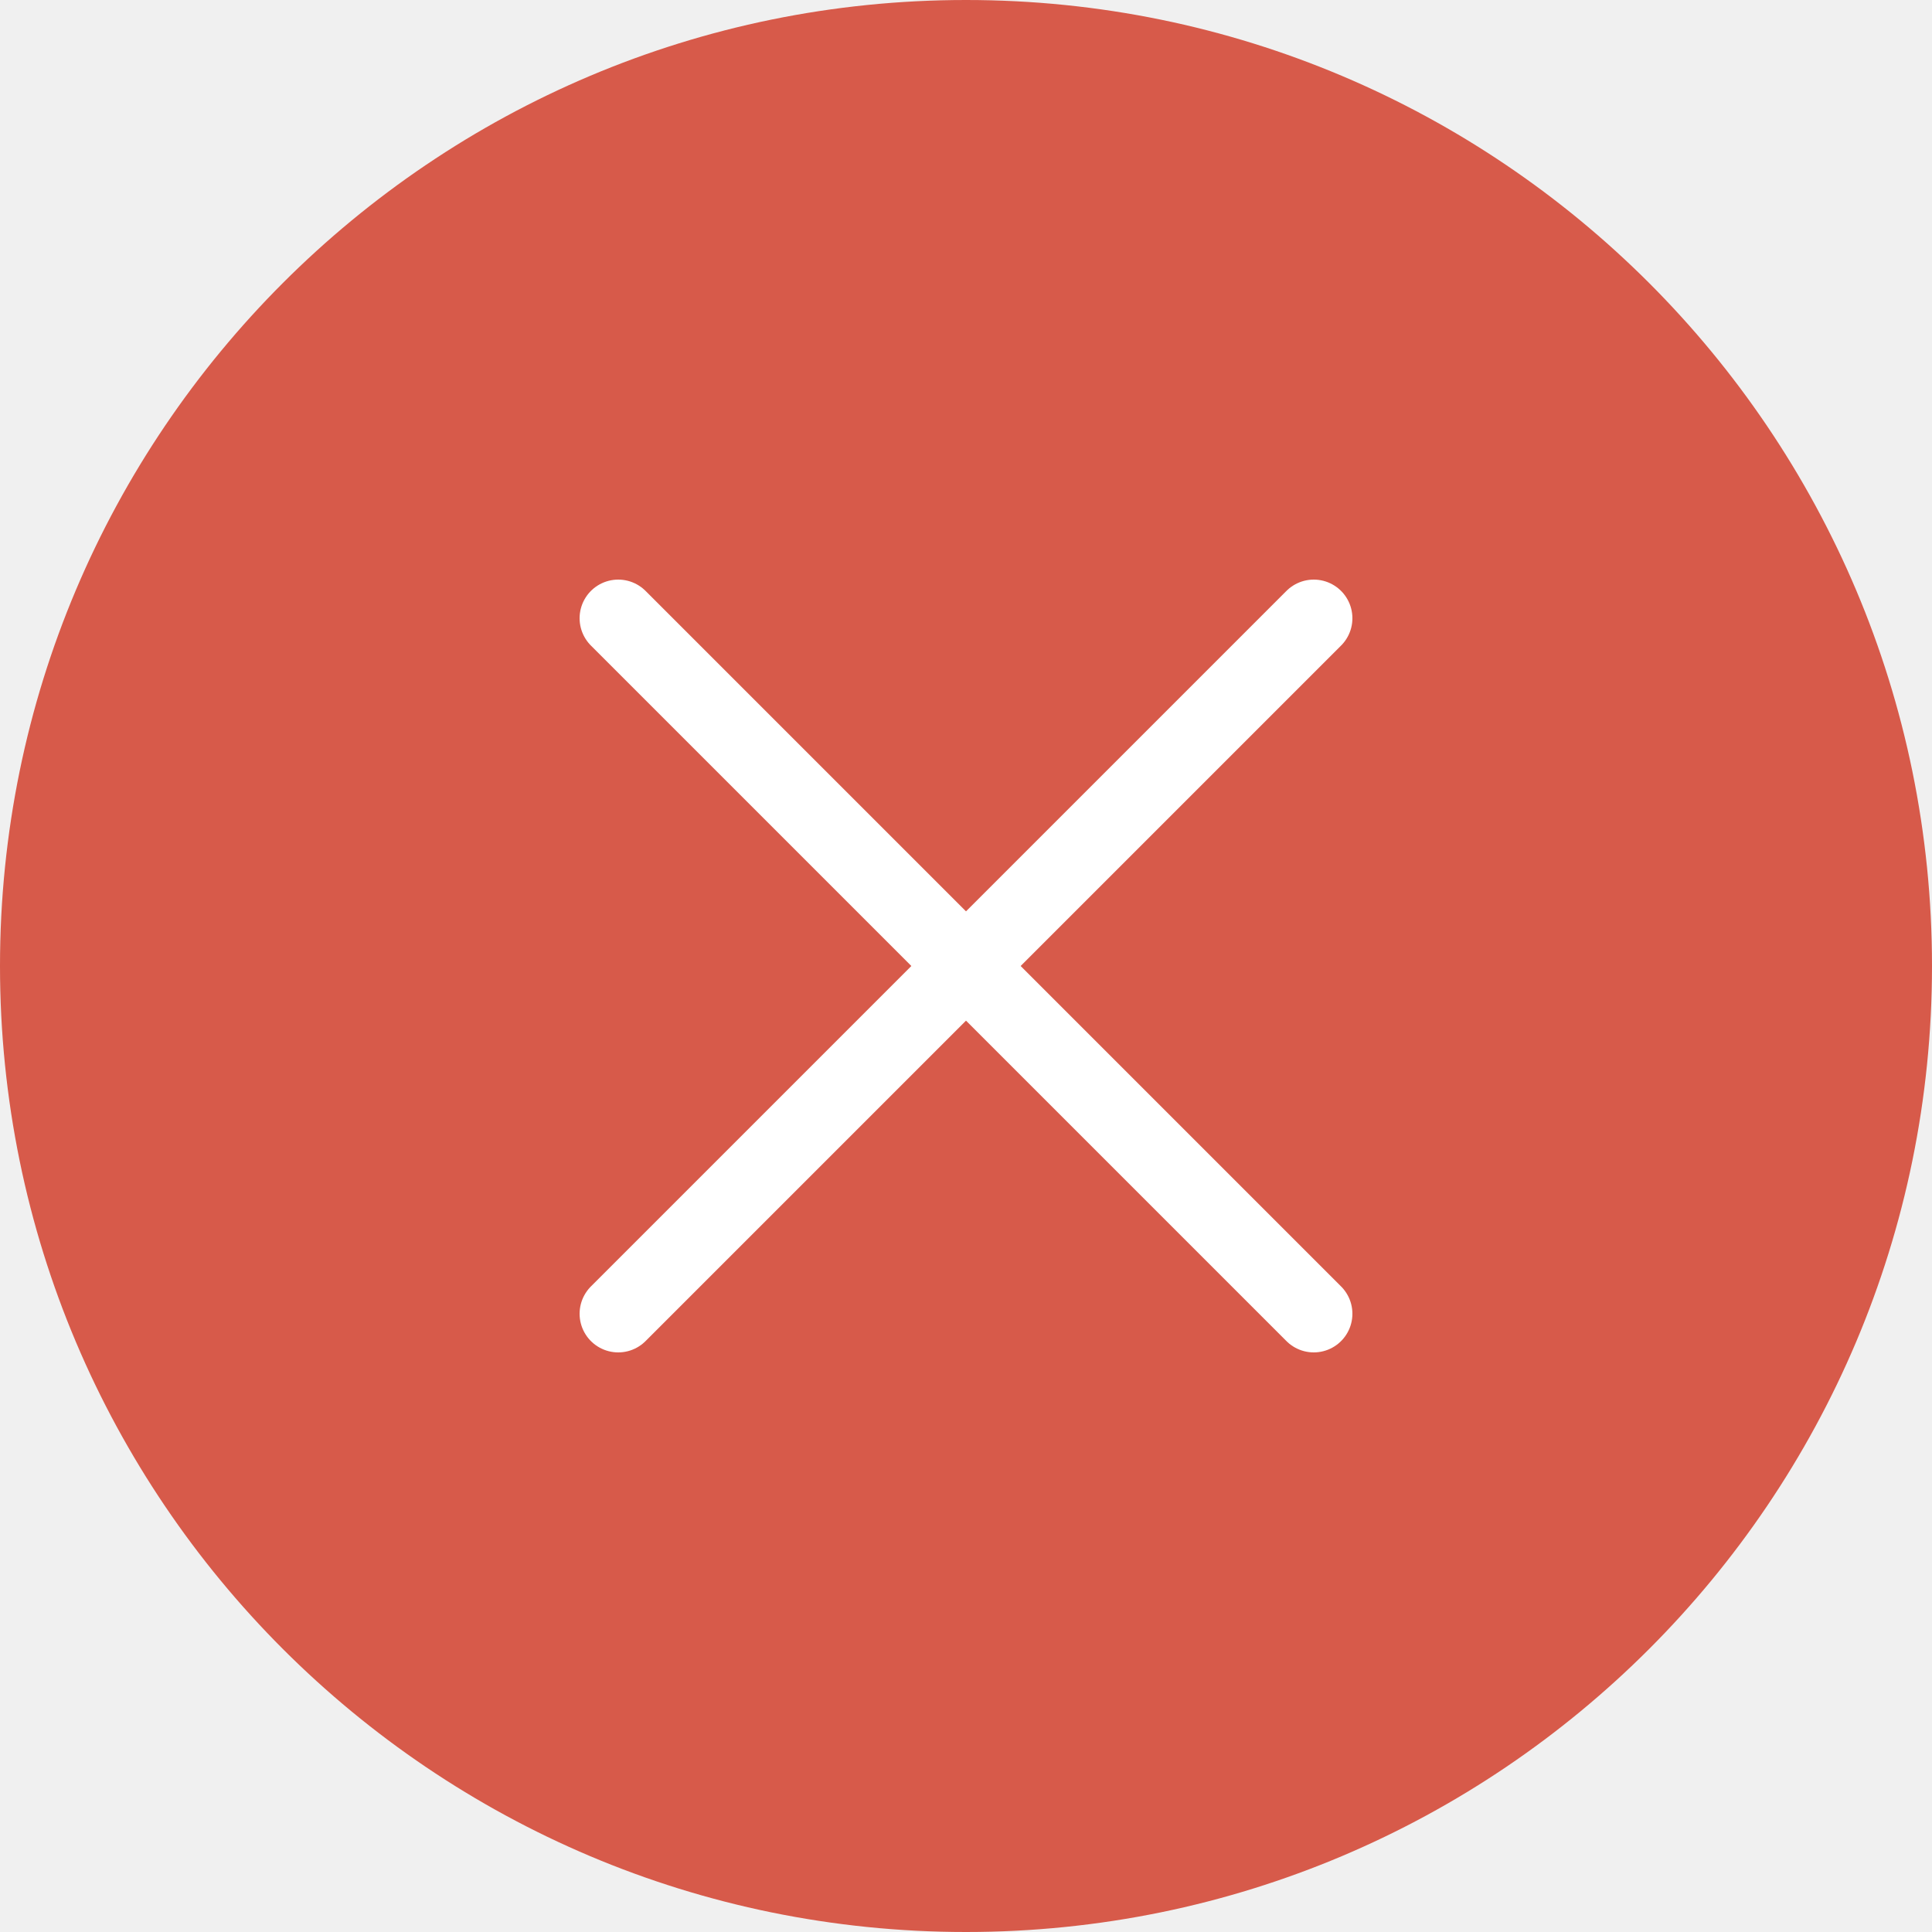
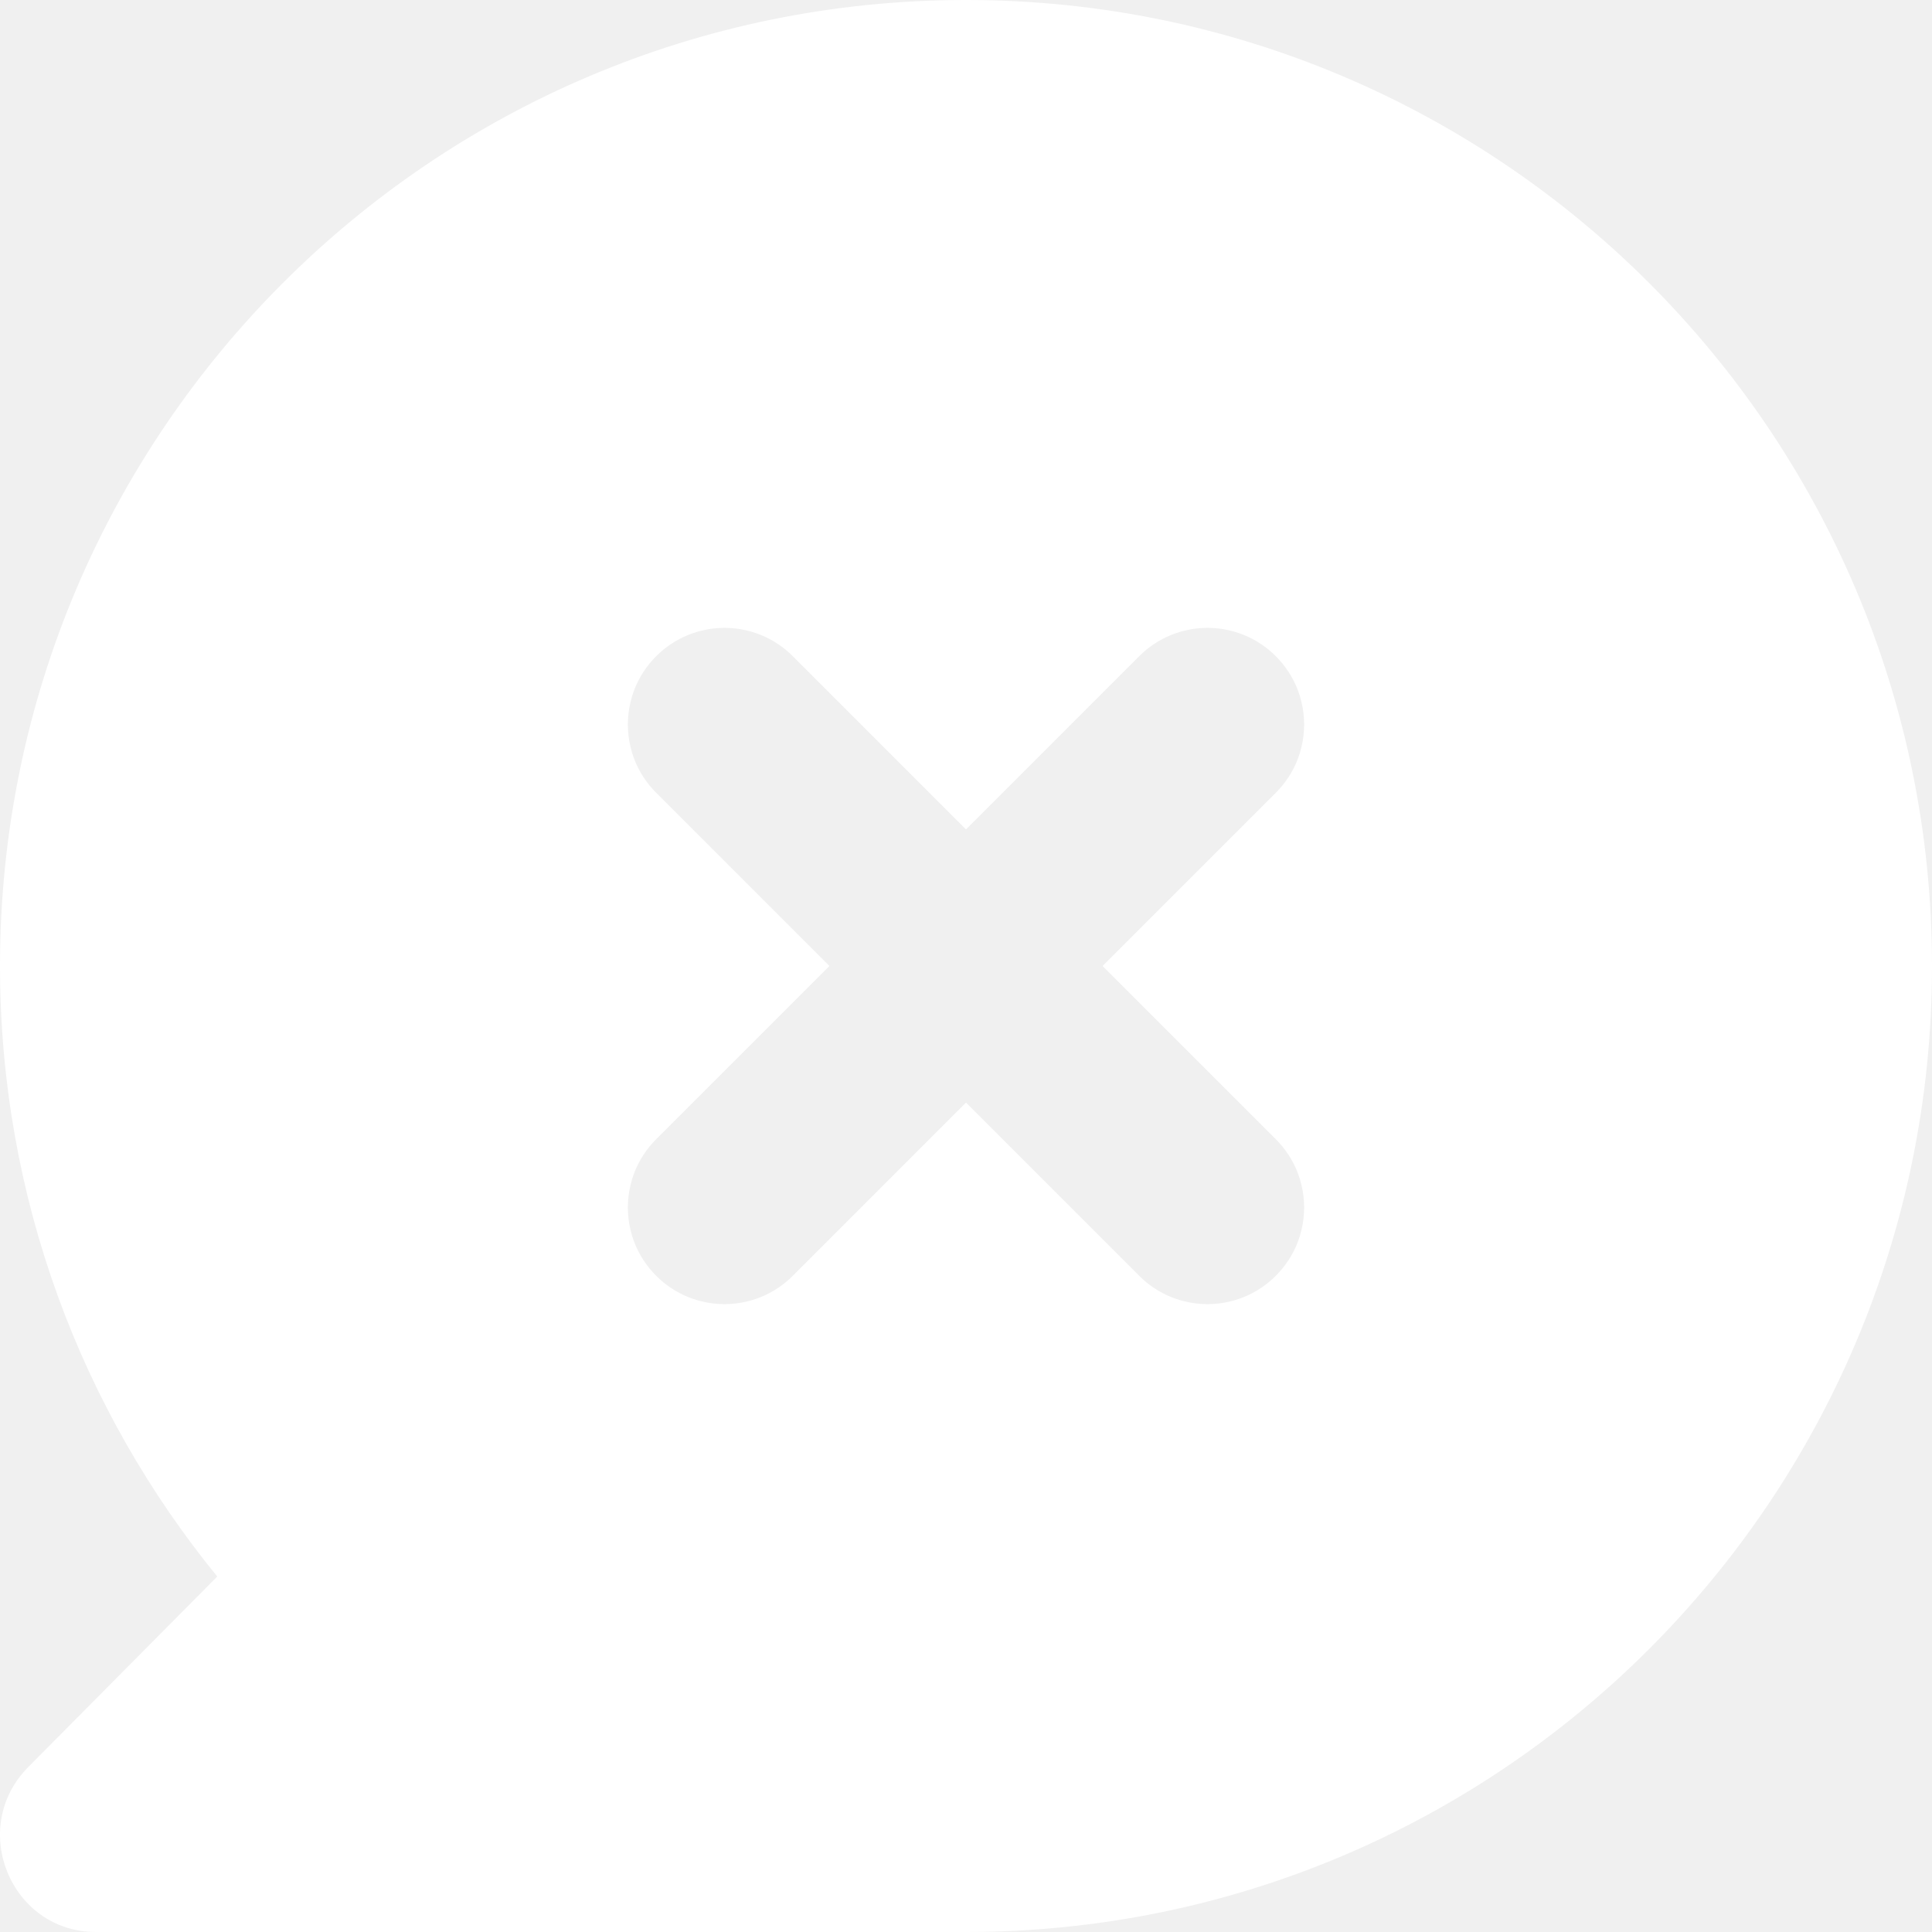
- <svg xmlns="http://www.w3.org/2000/svg" version="1.1" id="Capa_1" viewBox="0 0 50 50" xml:space="preserve">
-   <circle style="fill:#D75A4A;" cx="25" cy="25" r="25" />
-   <polyline style="fill:none;stroke:#FFFFFF;stroke-width:2;stroke-linecap:round;stroke-miterlimit:10;" points="16,34 25,25 34,16   " />
-   <polyline style="fill:none;stroke:#FFFFFF;stroke-width:2;stroke-linecap:round;stroke-miterlimit:10;" points="16,16 25,25 34,34   " />
+ <svg xmlns="http://www.w3.org/2000/svg" width="20" height="20" viewBox="0 0 20 20" fill="none">
+   <path fill-rule="evenodd" clip-rule="evenodd" d="M20 10C20 15.523 15.523 20 10 20H0.994C0.11 20 -0.332 18.923 0.292 18.293L2.249 16.32C0.843 14.597 1.21409e-08 12.397 1.21409e-08 10C1.21409e-08 4.477 4.477 0 10 0C15.523 0 20 4.477 20 10ZM13.207 6.793C13.598 7.183 13.598 7.817 13.207 8.207L11.414 10L13.207 11.793C13.598 12.183 13.598 12.817 13.207 13.207C12.817 13.598 12.183 13.598 11.793 13.207L10 11.414L8.207 13.207C7.817 13.598 7.183 13.598 6.793 13.207C6.402 12.817 6.402 12.183 6.793 11.793L8.586 10L6.793 8.207C6.402 7.817 6.402 7.183 6.793 6.793C7.183 6.402 7.817 6.402 8.207 6.793L10 8.586L11.793 6.793C12.183 6.402 12.817 6.402 13.207 6.793Z" fill="white" />
</svg>
